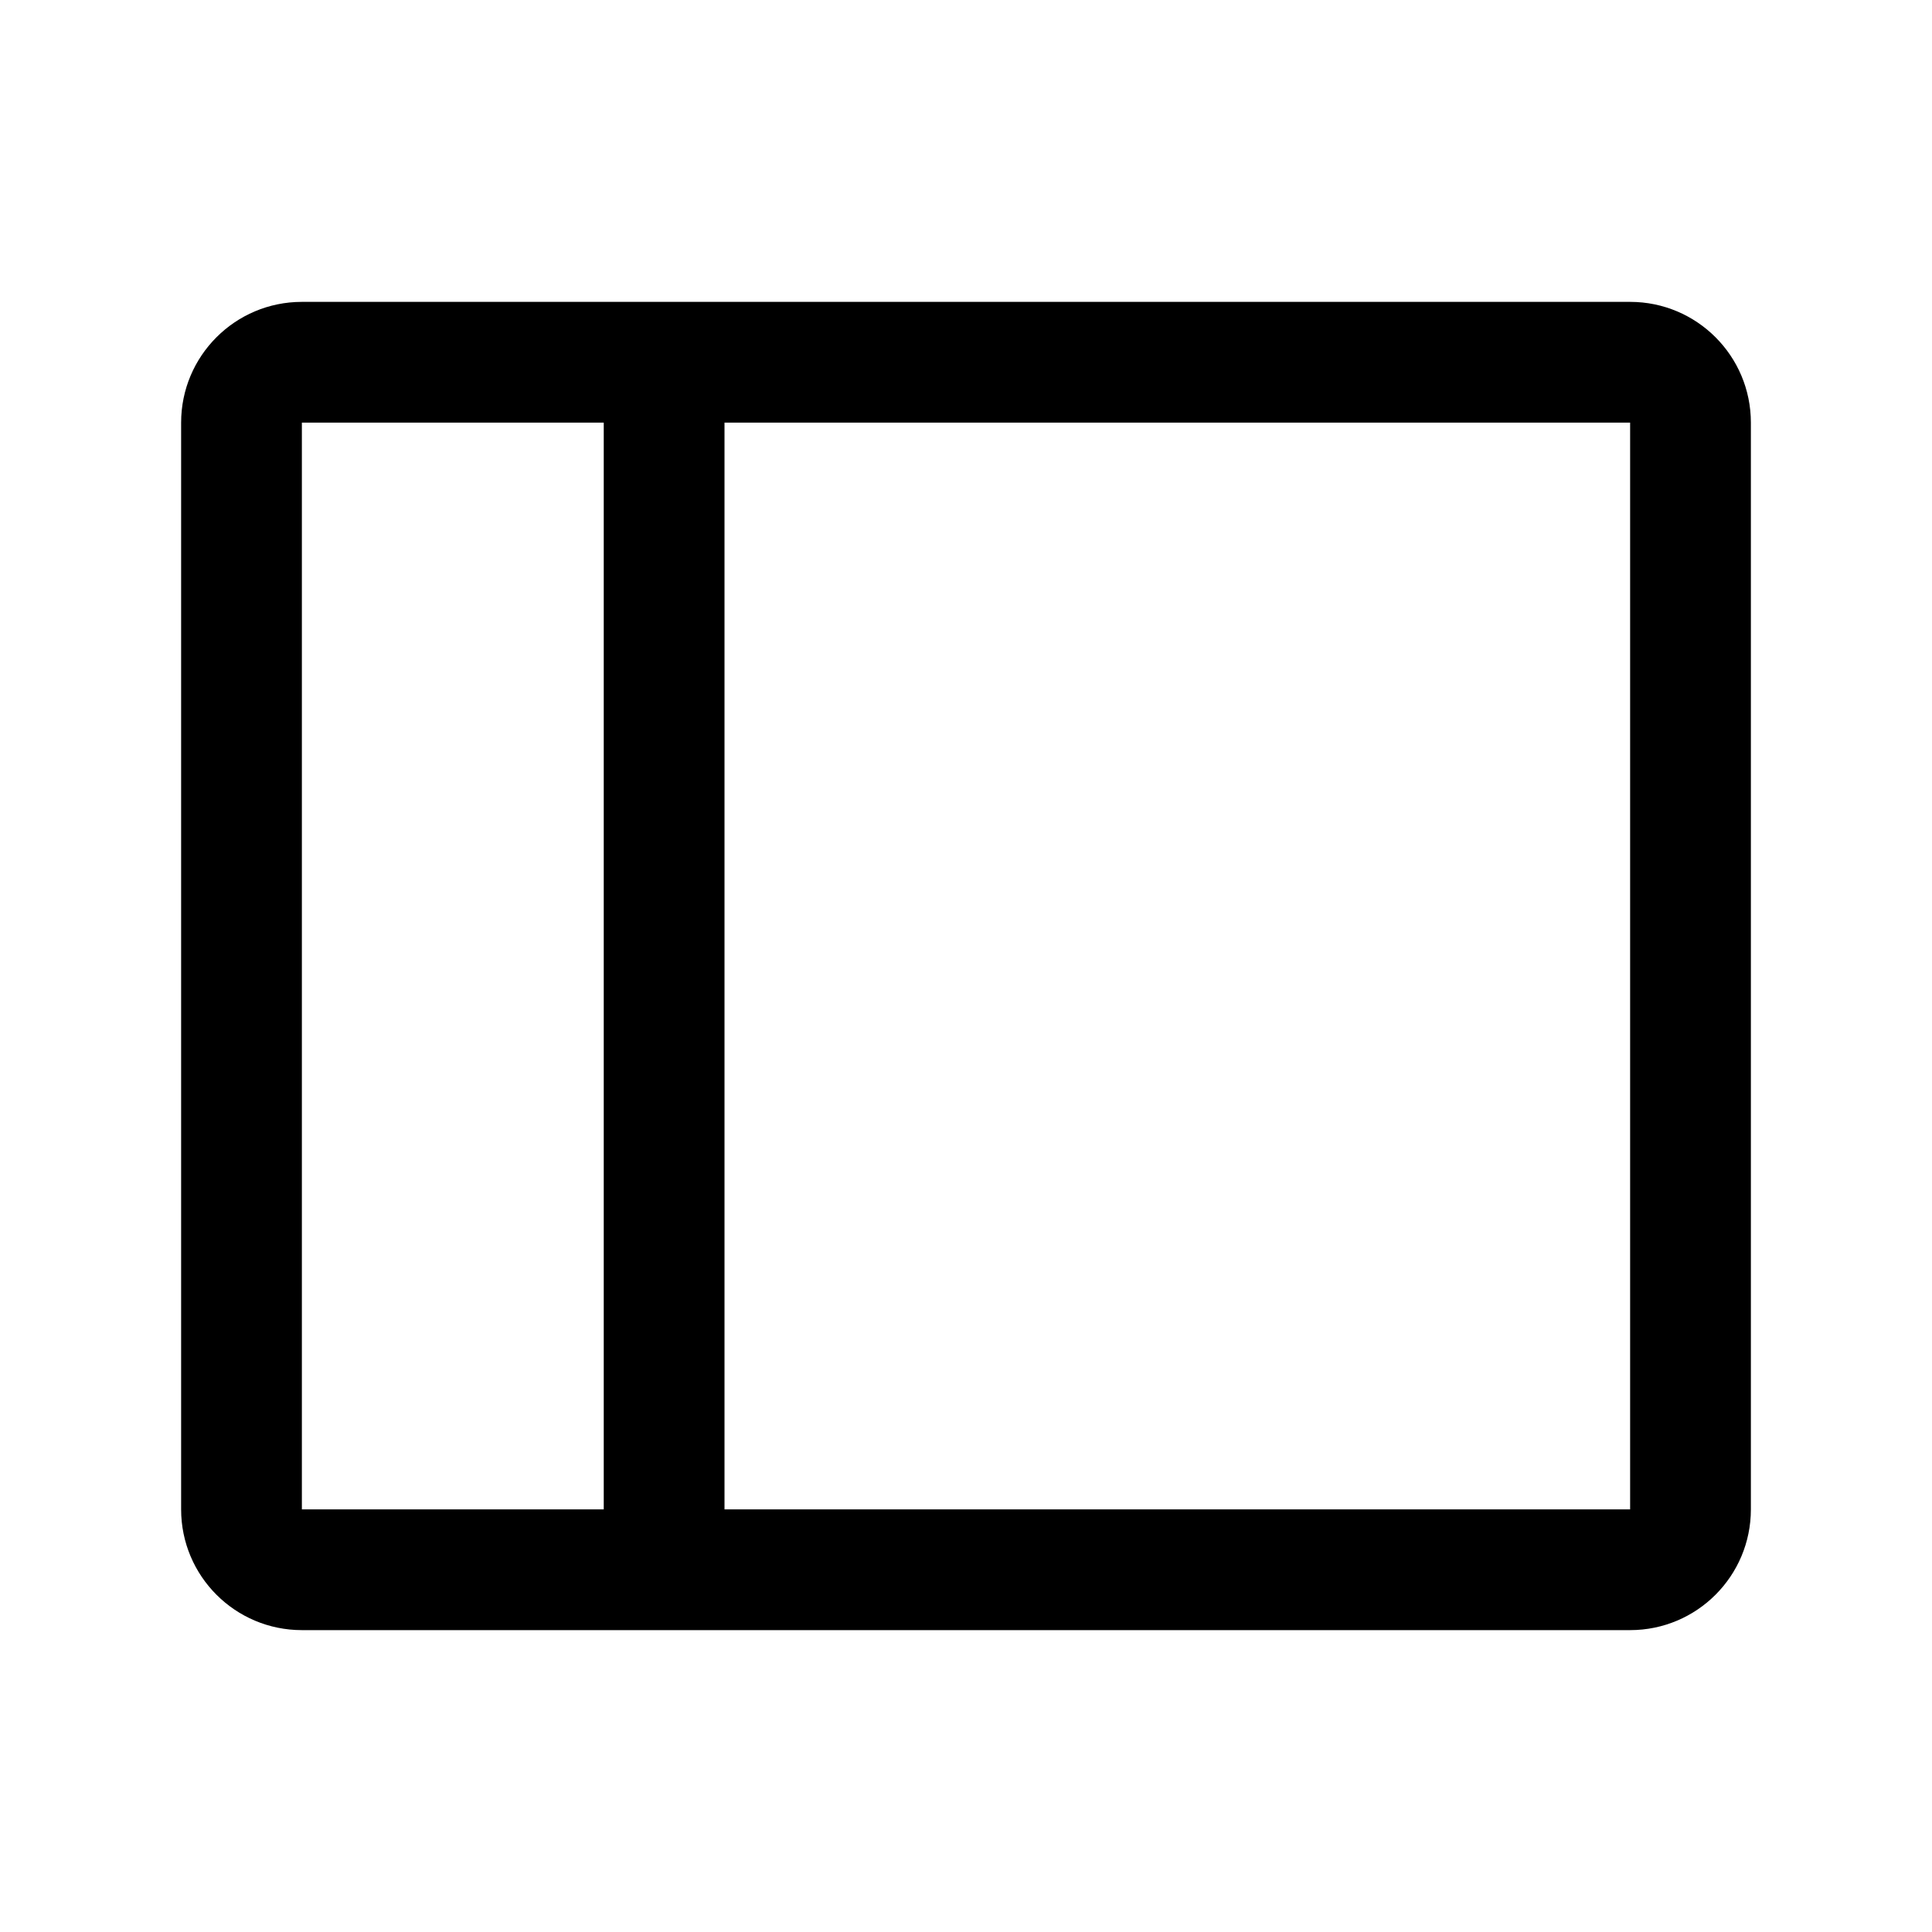
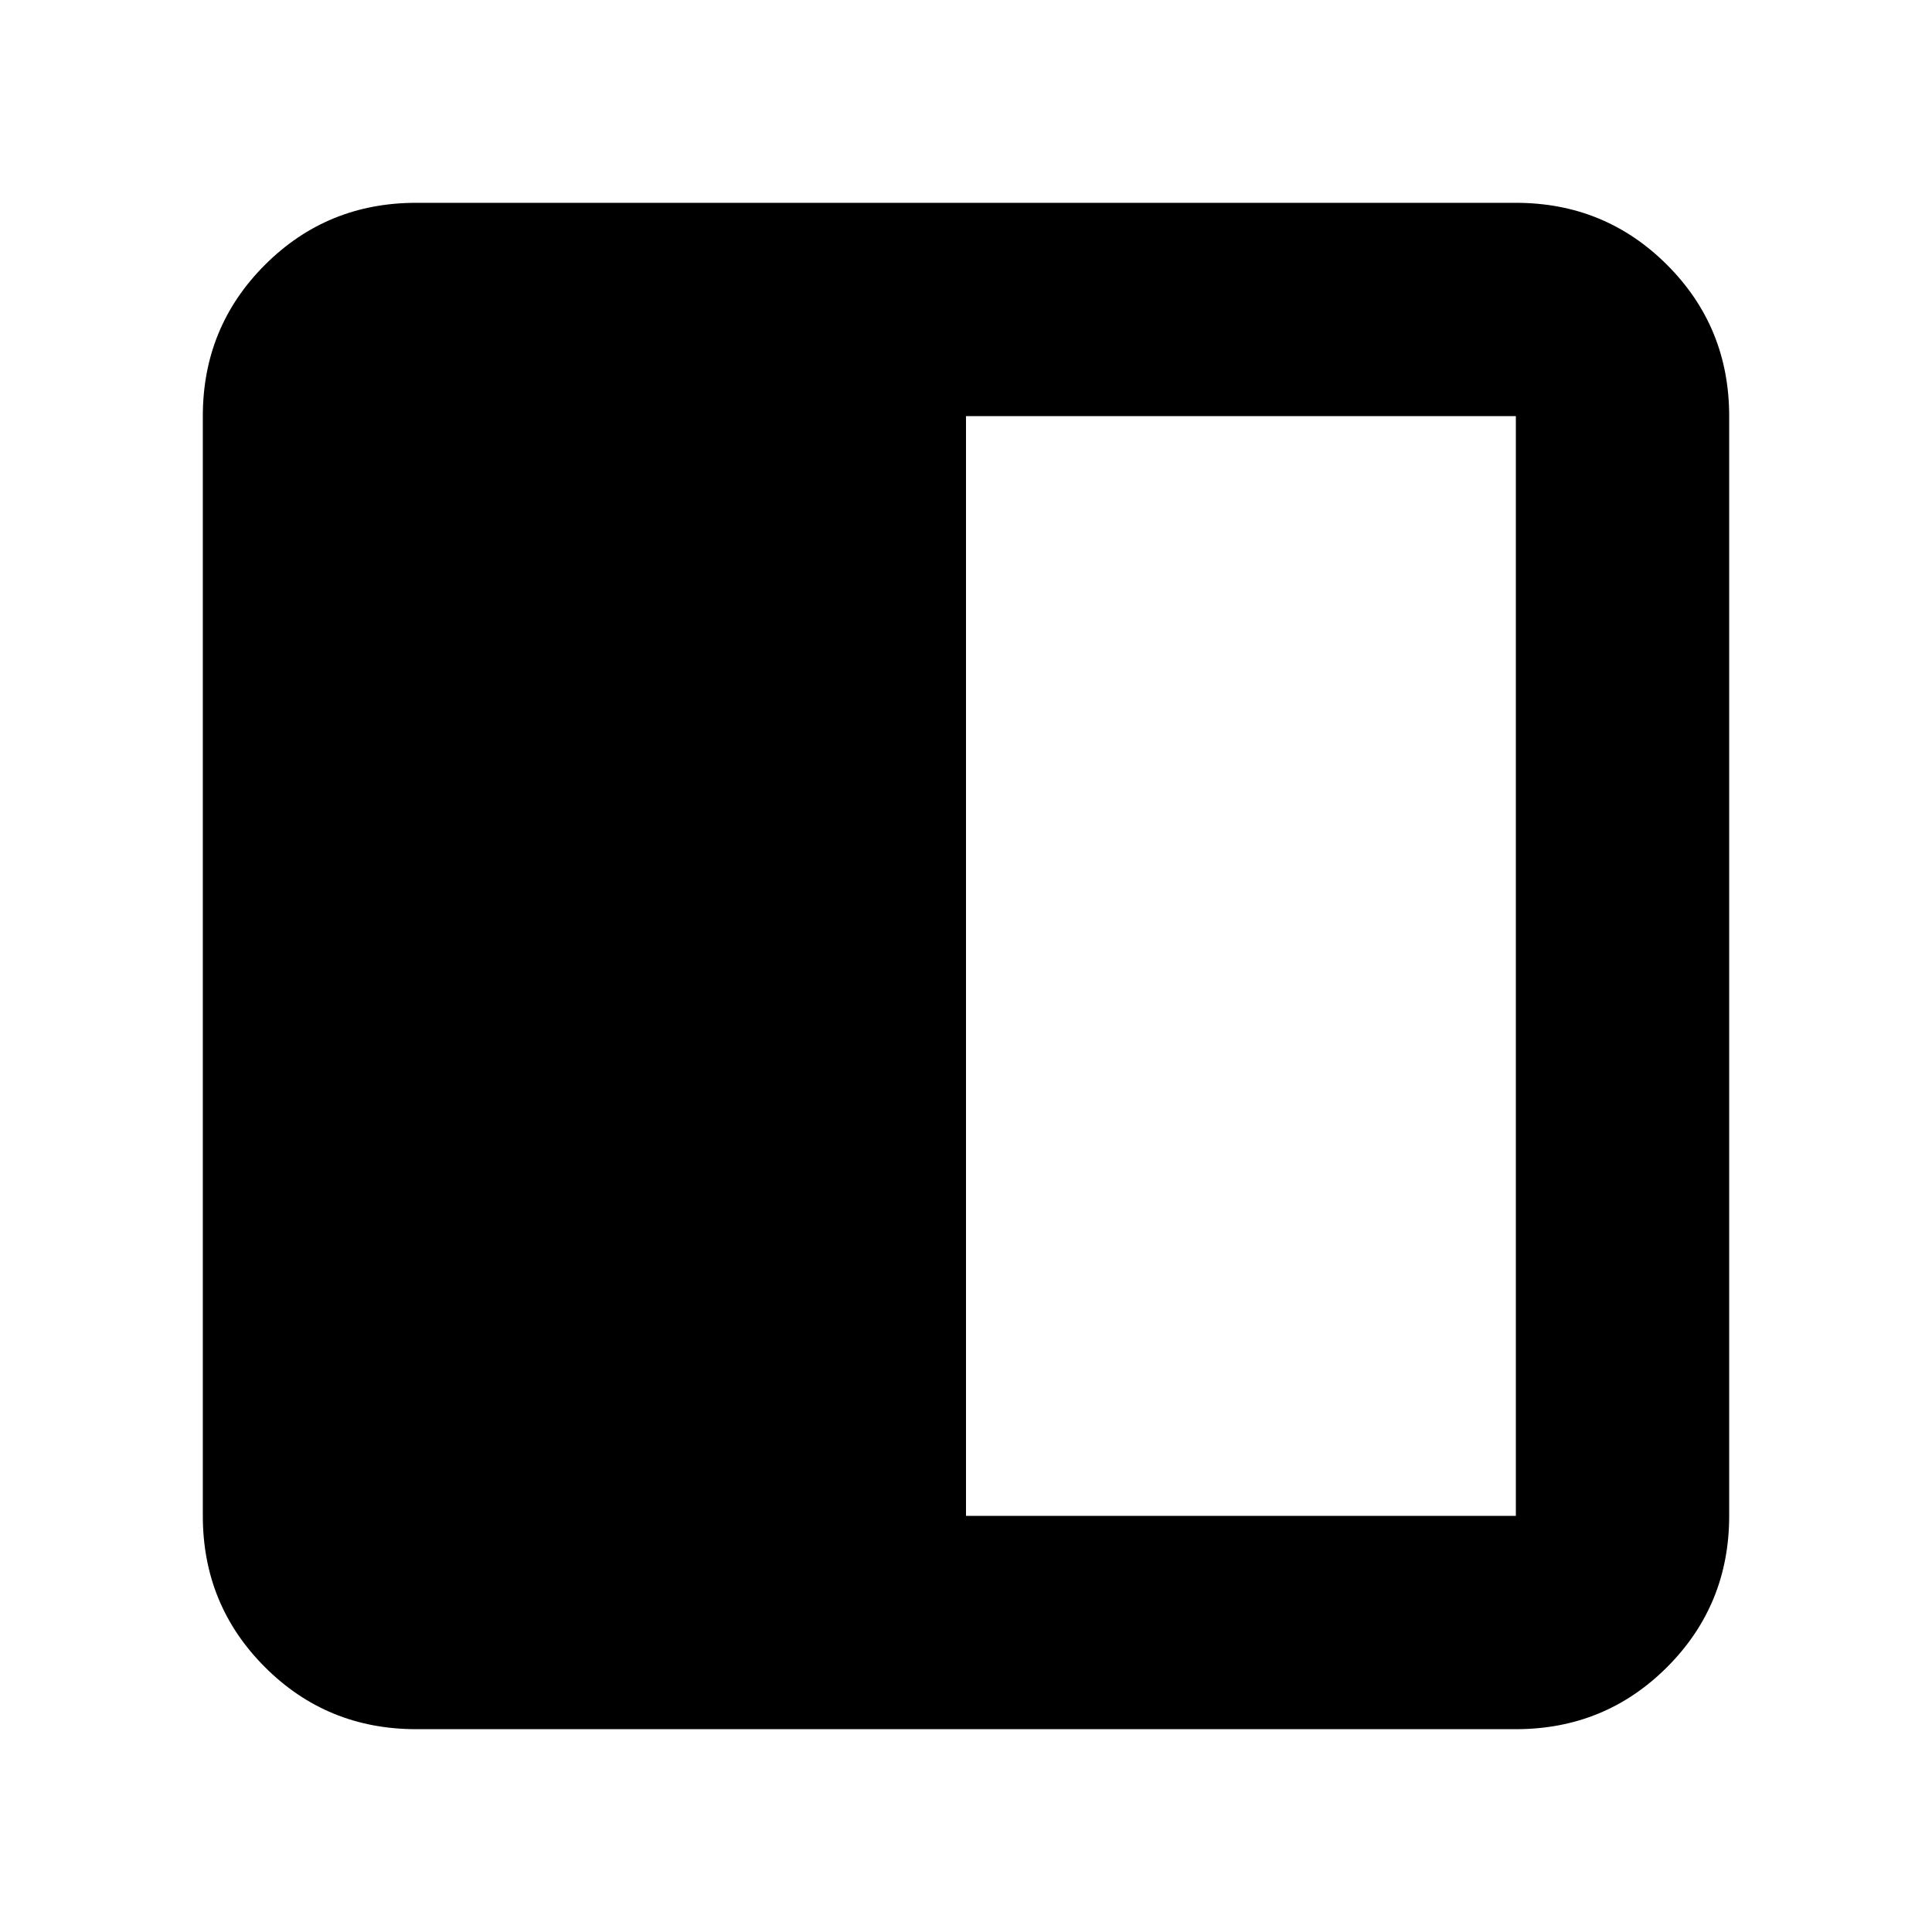
- <svg xmlns="http://www.w3.org/2000/svg" width="24" height="24" fill="#000000" viewBox="0 0 256 256">
-   <path d="M216,40H40A16,16,0,0,0,24,56V200a16,16,0,0,0,16,16H216a16,16,0,0,0,16-16V56A16,16,0,0,0,216,40ZM40,56H80V200H40ZM216,200H96V56H216V200Z" />
+ <svg xmlns="http://www.w3.org/2000/svg" height="24" viewBox="0 -960 960 960" width="24">
+   <path d="M206.78-100.78q-44.3 0-75.15-30.85-30.85-30.85-30.85-75.15v-546.44q0-44.3 30.85-75.15 30.85-30.85 75.15-30.85h546.44q44.3 0 75.15 30.85 30.85 30.85 30.85 75.15v546.44q0 44.3-30.85 75.15-30.85 30.85-75.15 30.85H206.78Zm273.22-106h273.22v-546.44H480v546.44Z" />
</svg>
